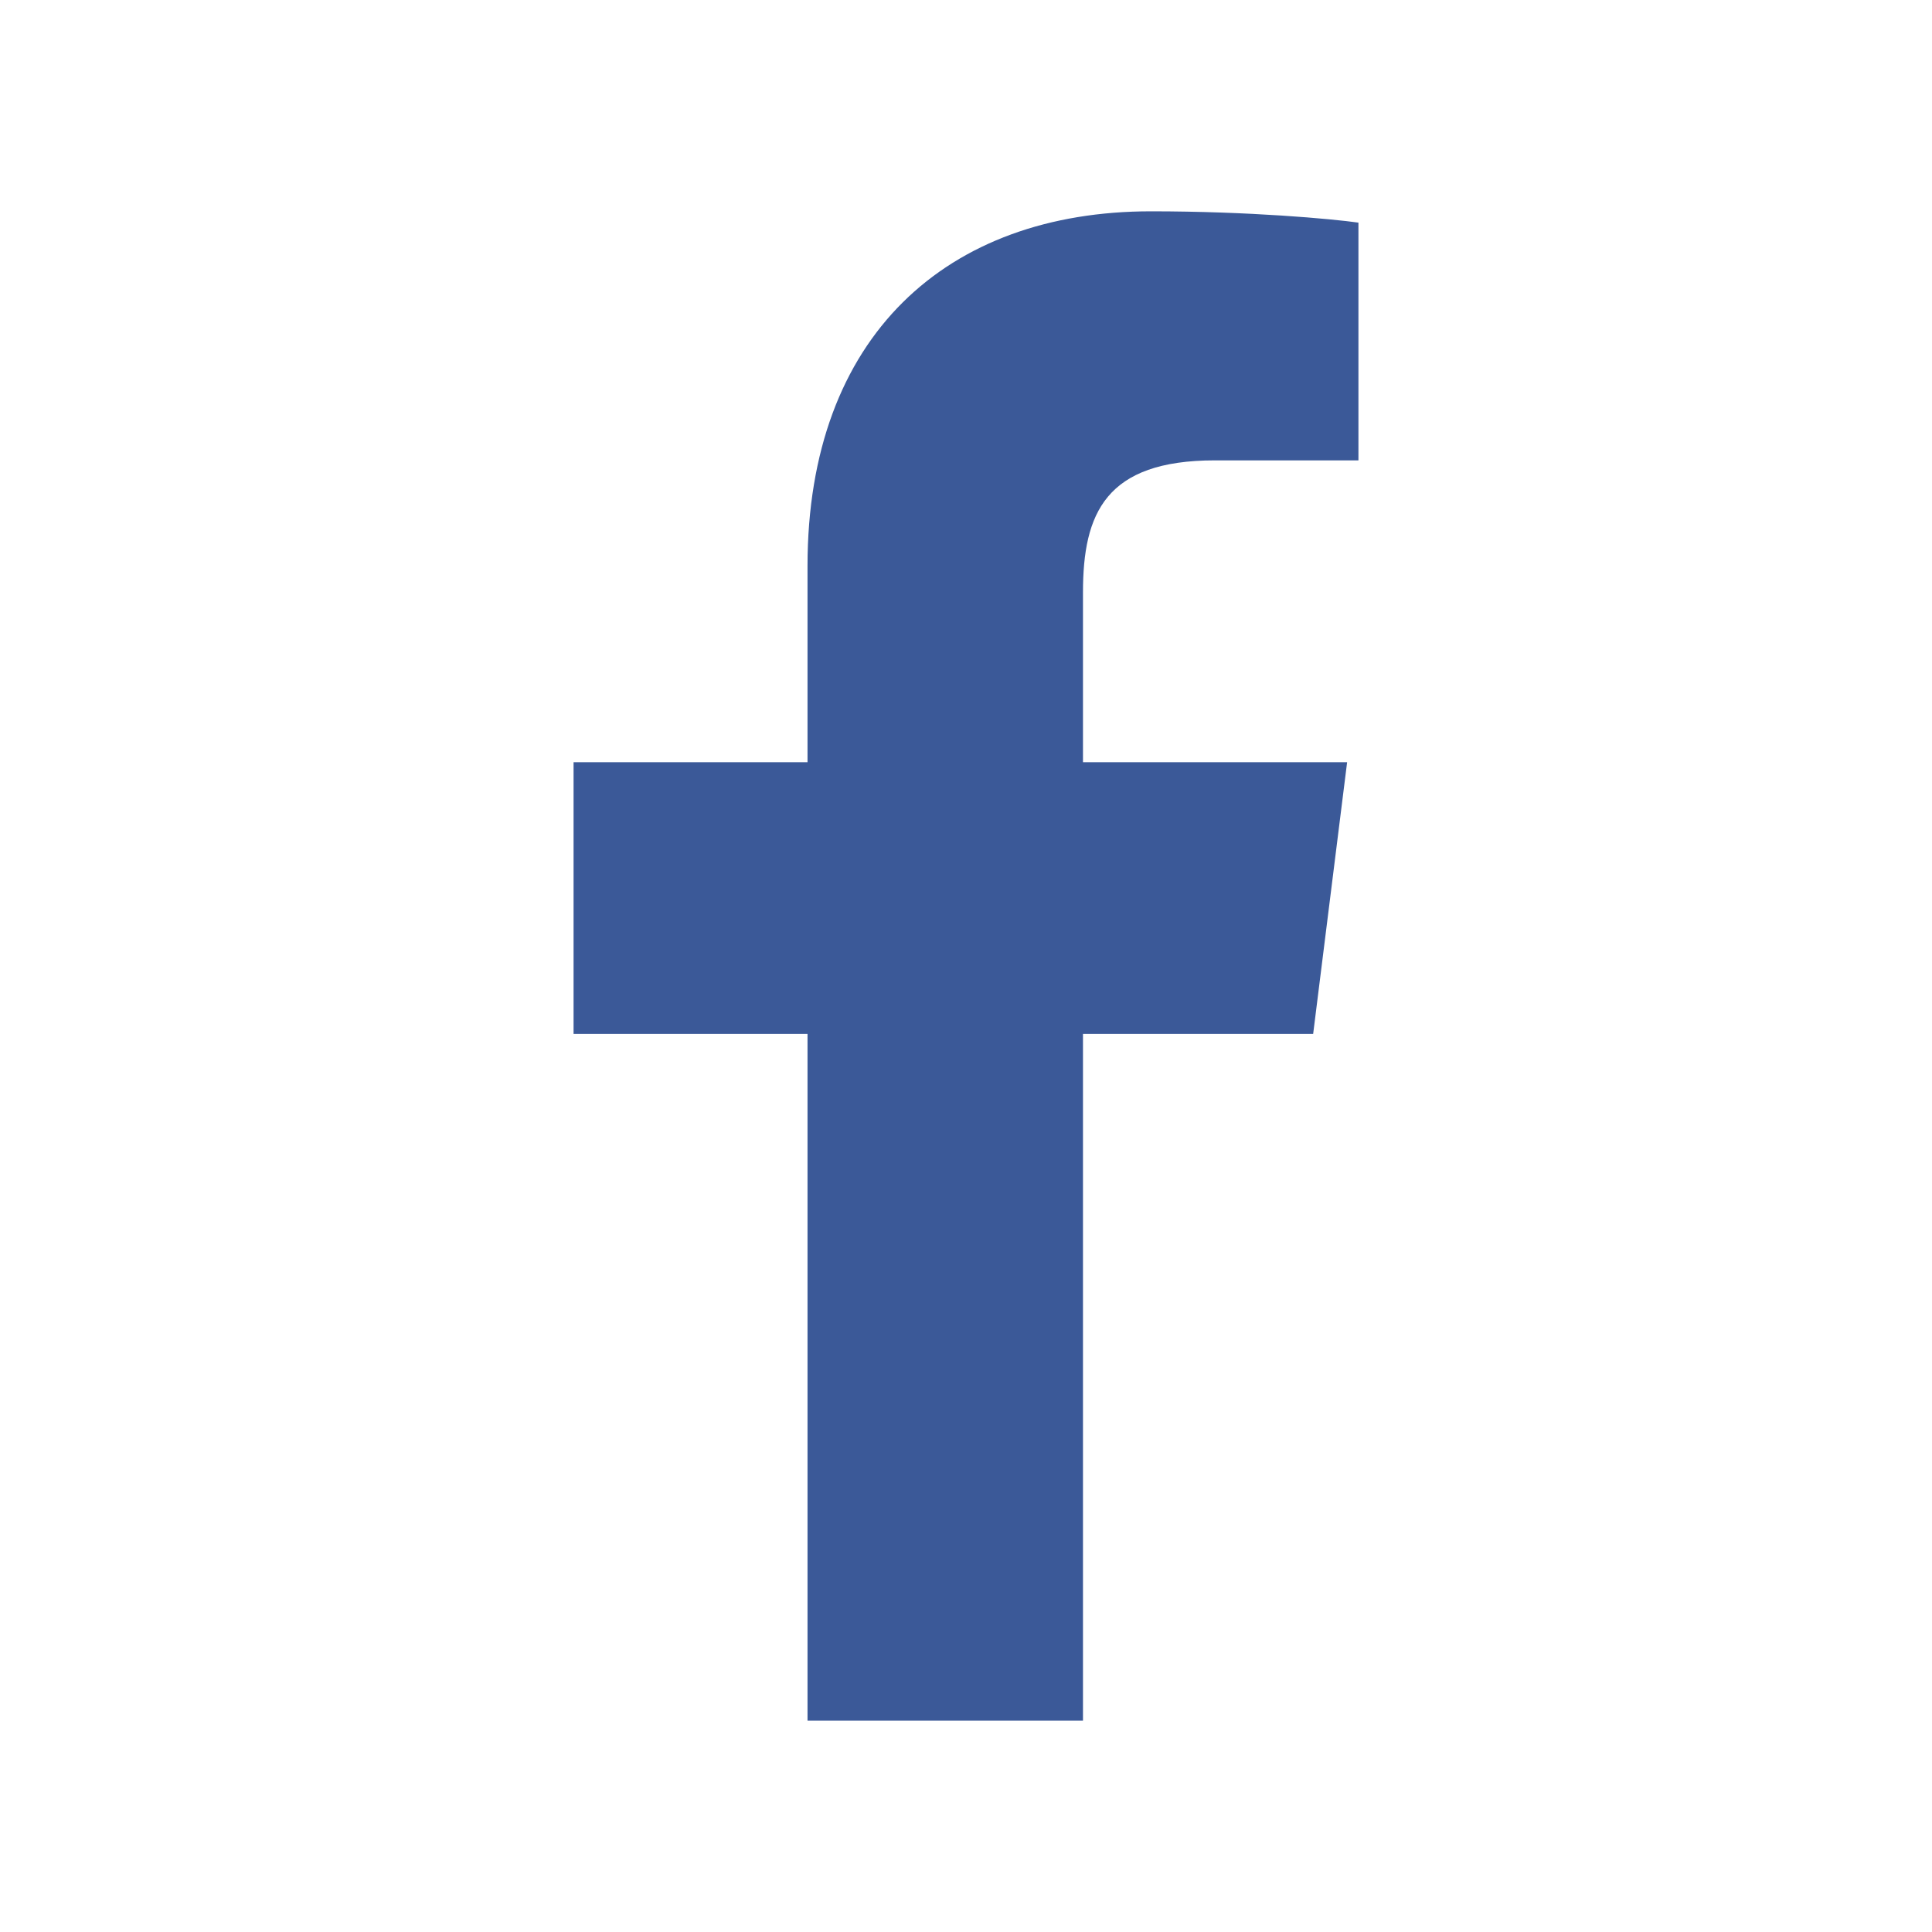
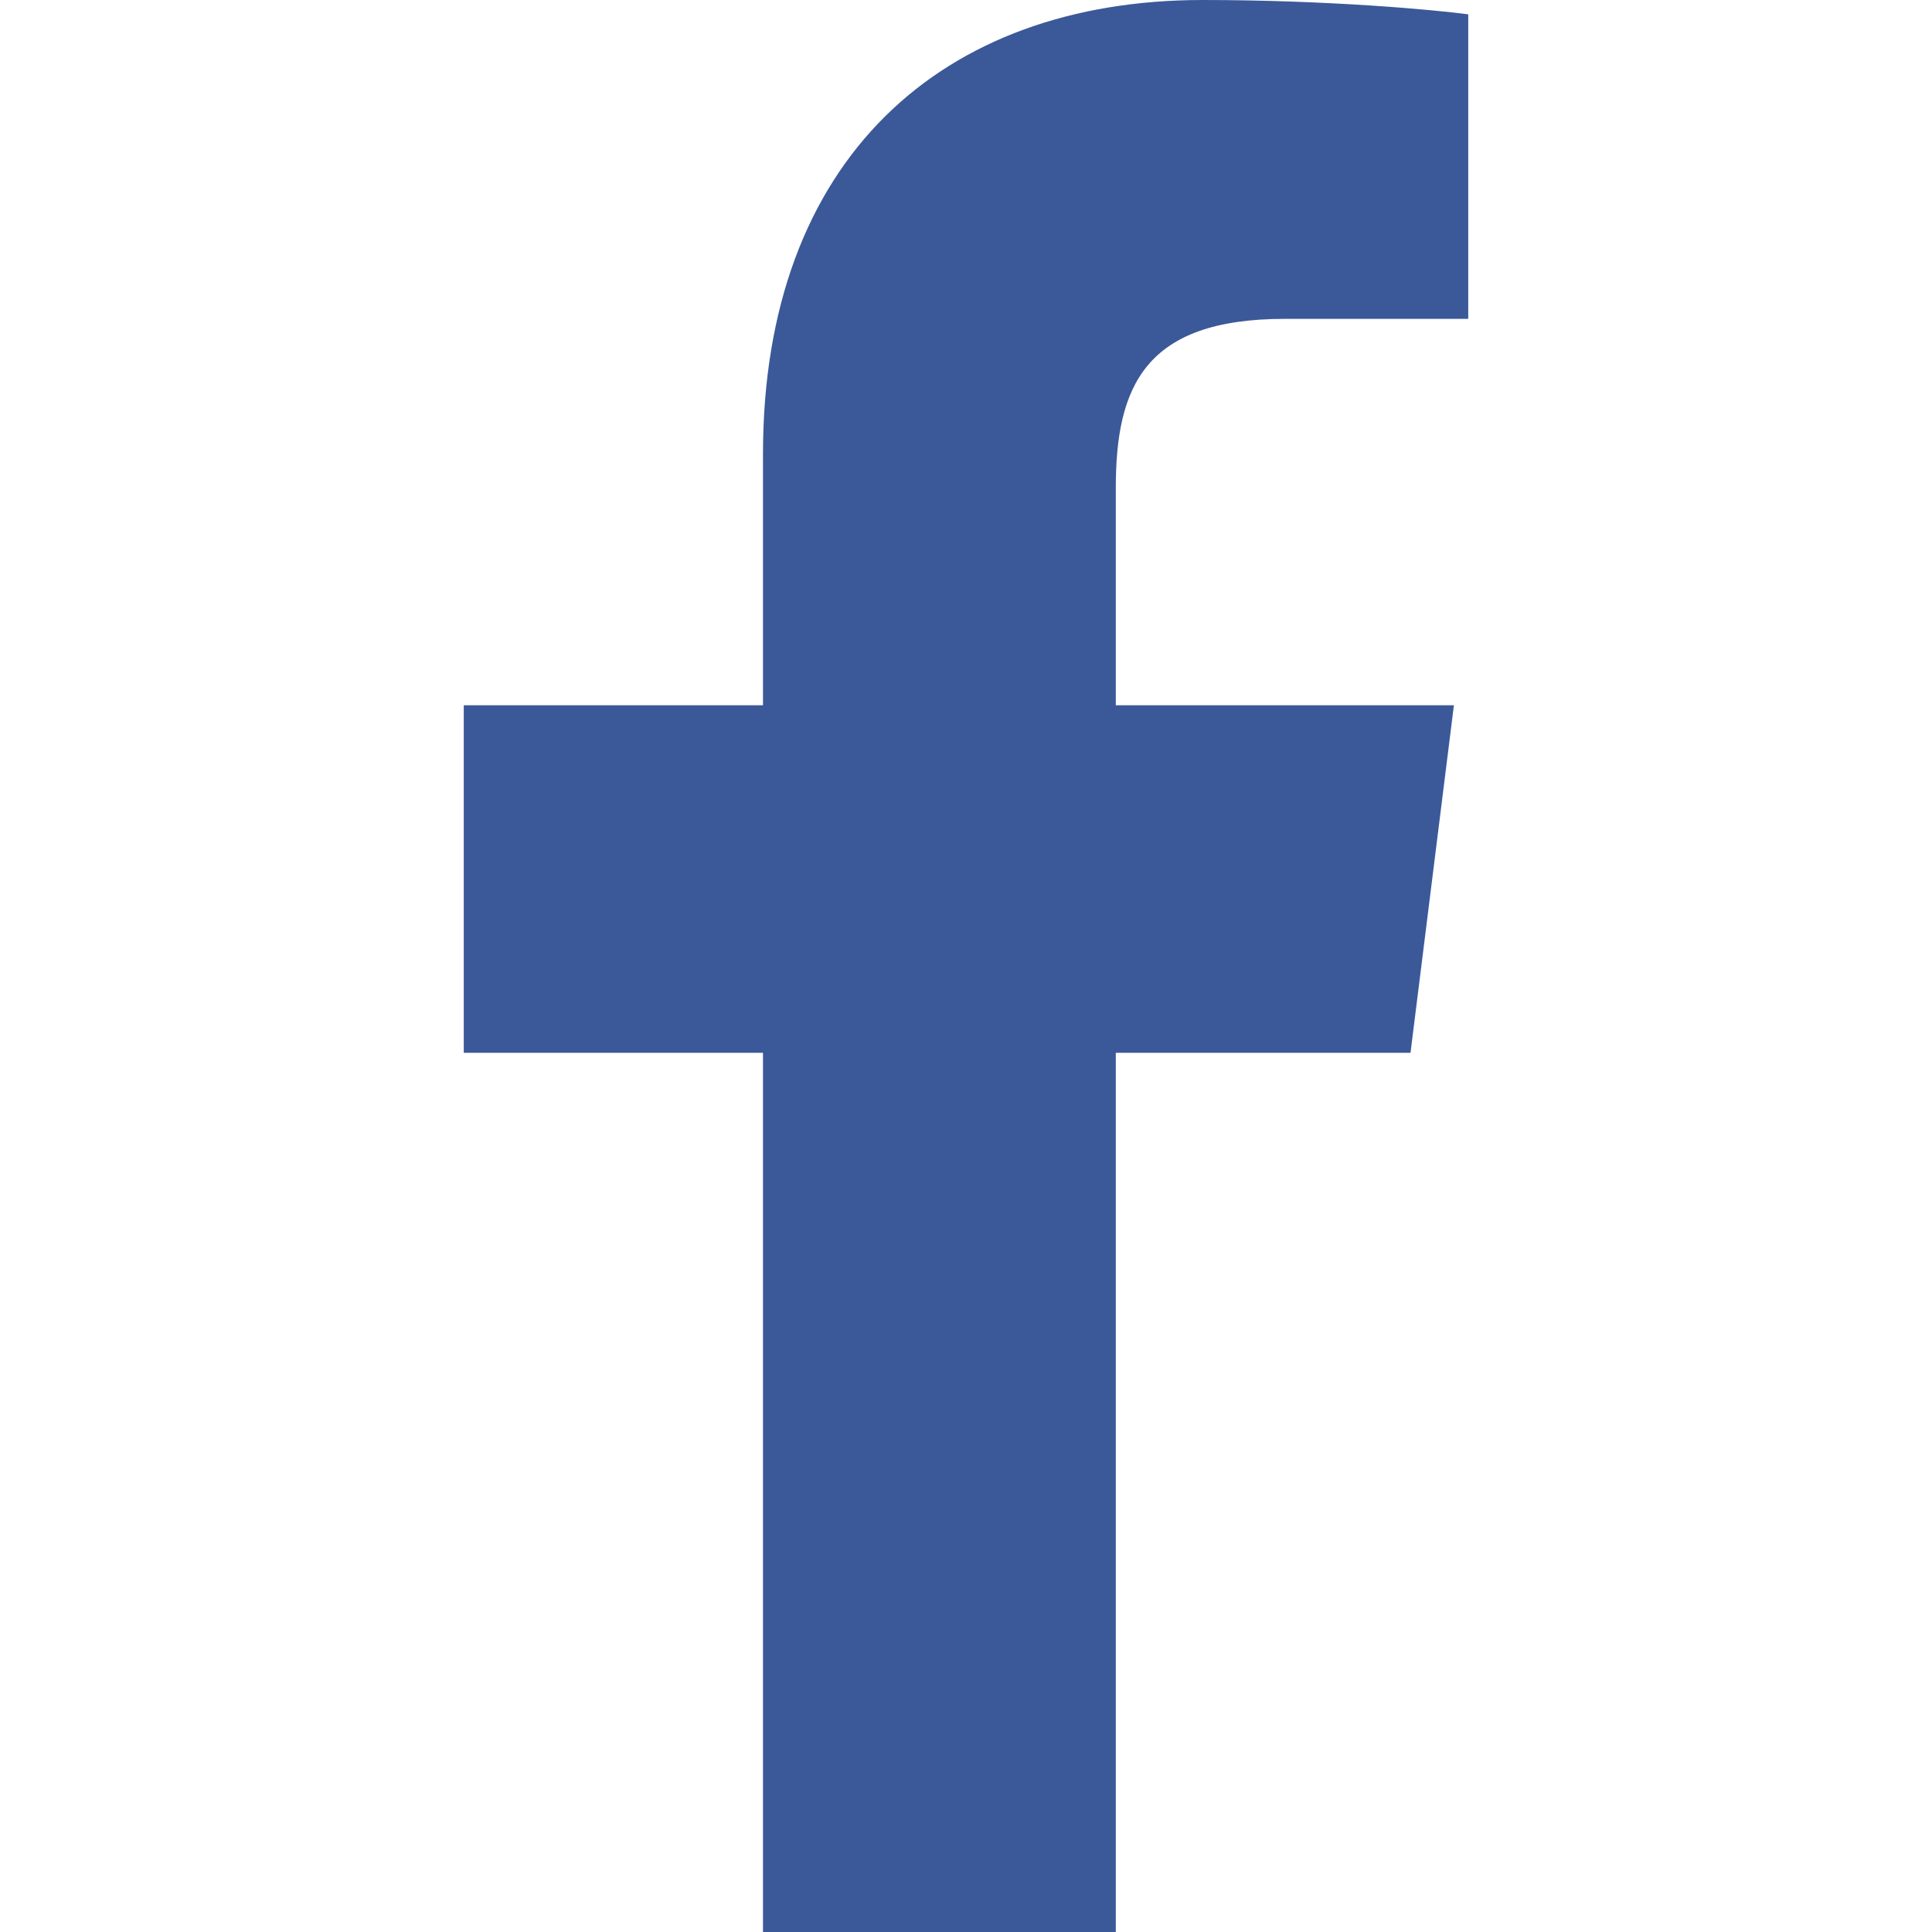
<svg xmlns="http://www.w3.org/2000/svg" version="1.1" id="Layer_1" x="0px" y="0px" viewBox="0 0 512 512" style="enable-background:new 0 0 512 512;" xml:space="preserve">
  <style type="text/css">
	.st0{fill:#3B5998;}
</style>
-   <path class="st0" d="M287,456V157c0-21,6-35,35-35h38V59c-7-1-29-3-55-3c-54,0-91,33-91,94v306 M357,202H152v72h196" />
+   <path class="st0" d="M295.7,512V129.3c0-26.9,7.7-44.8,44.8-44.8h48.6V3.8C380.2,2.6,352,0,318.7,0c-69.1,0-116.5,42.2-116.5,120.3  V512 M385.3,186.9H122.9V279h250.9" />
</svg>
